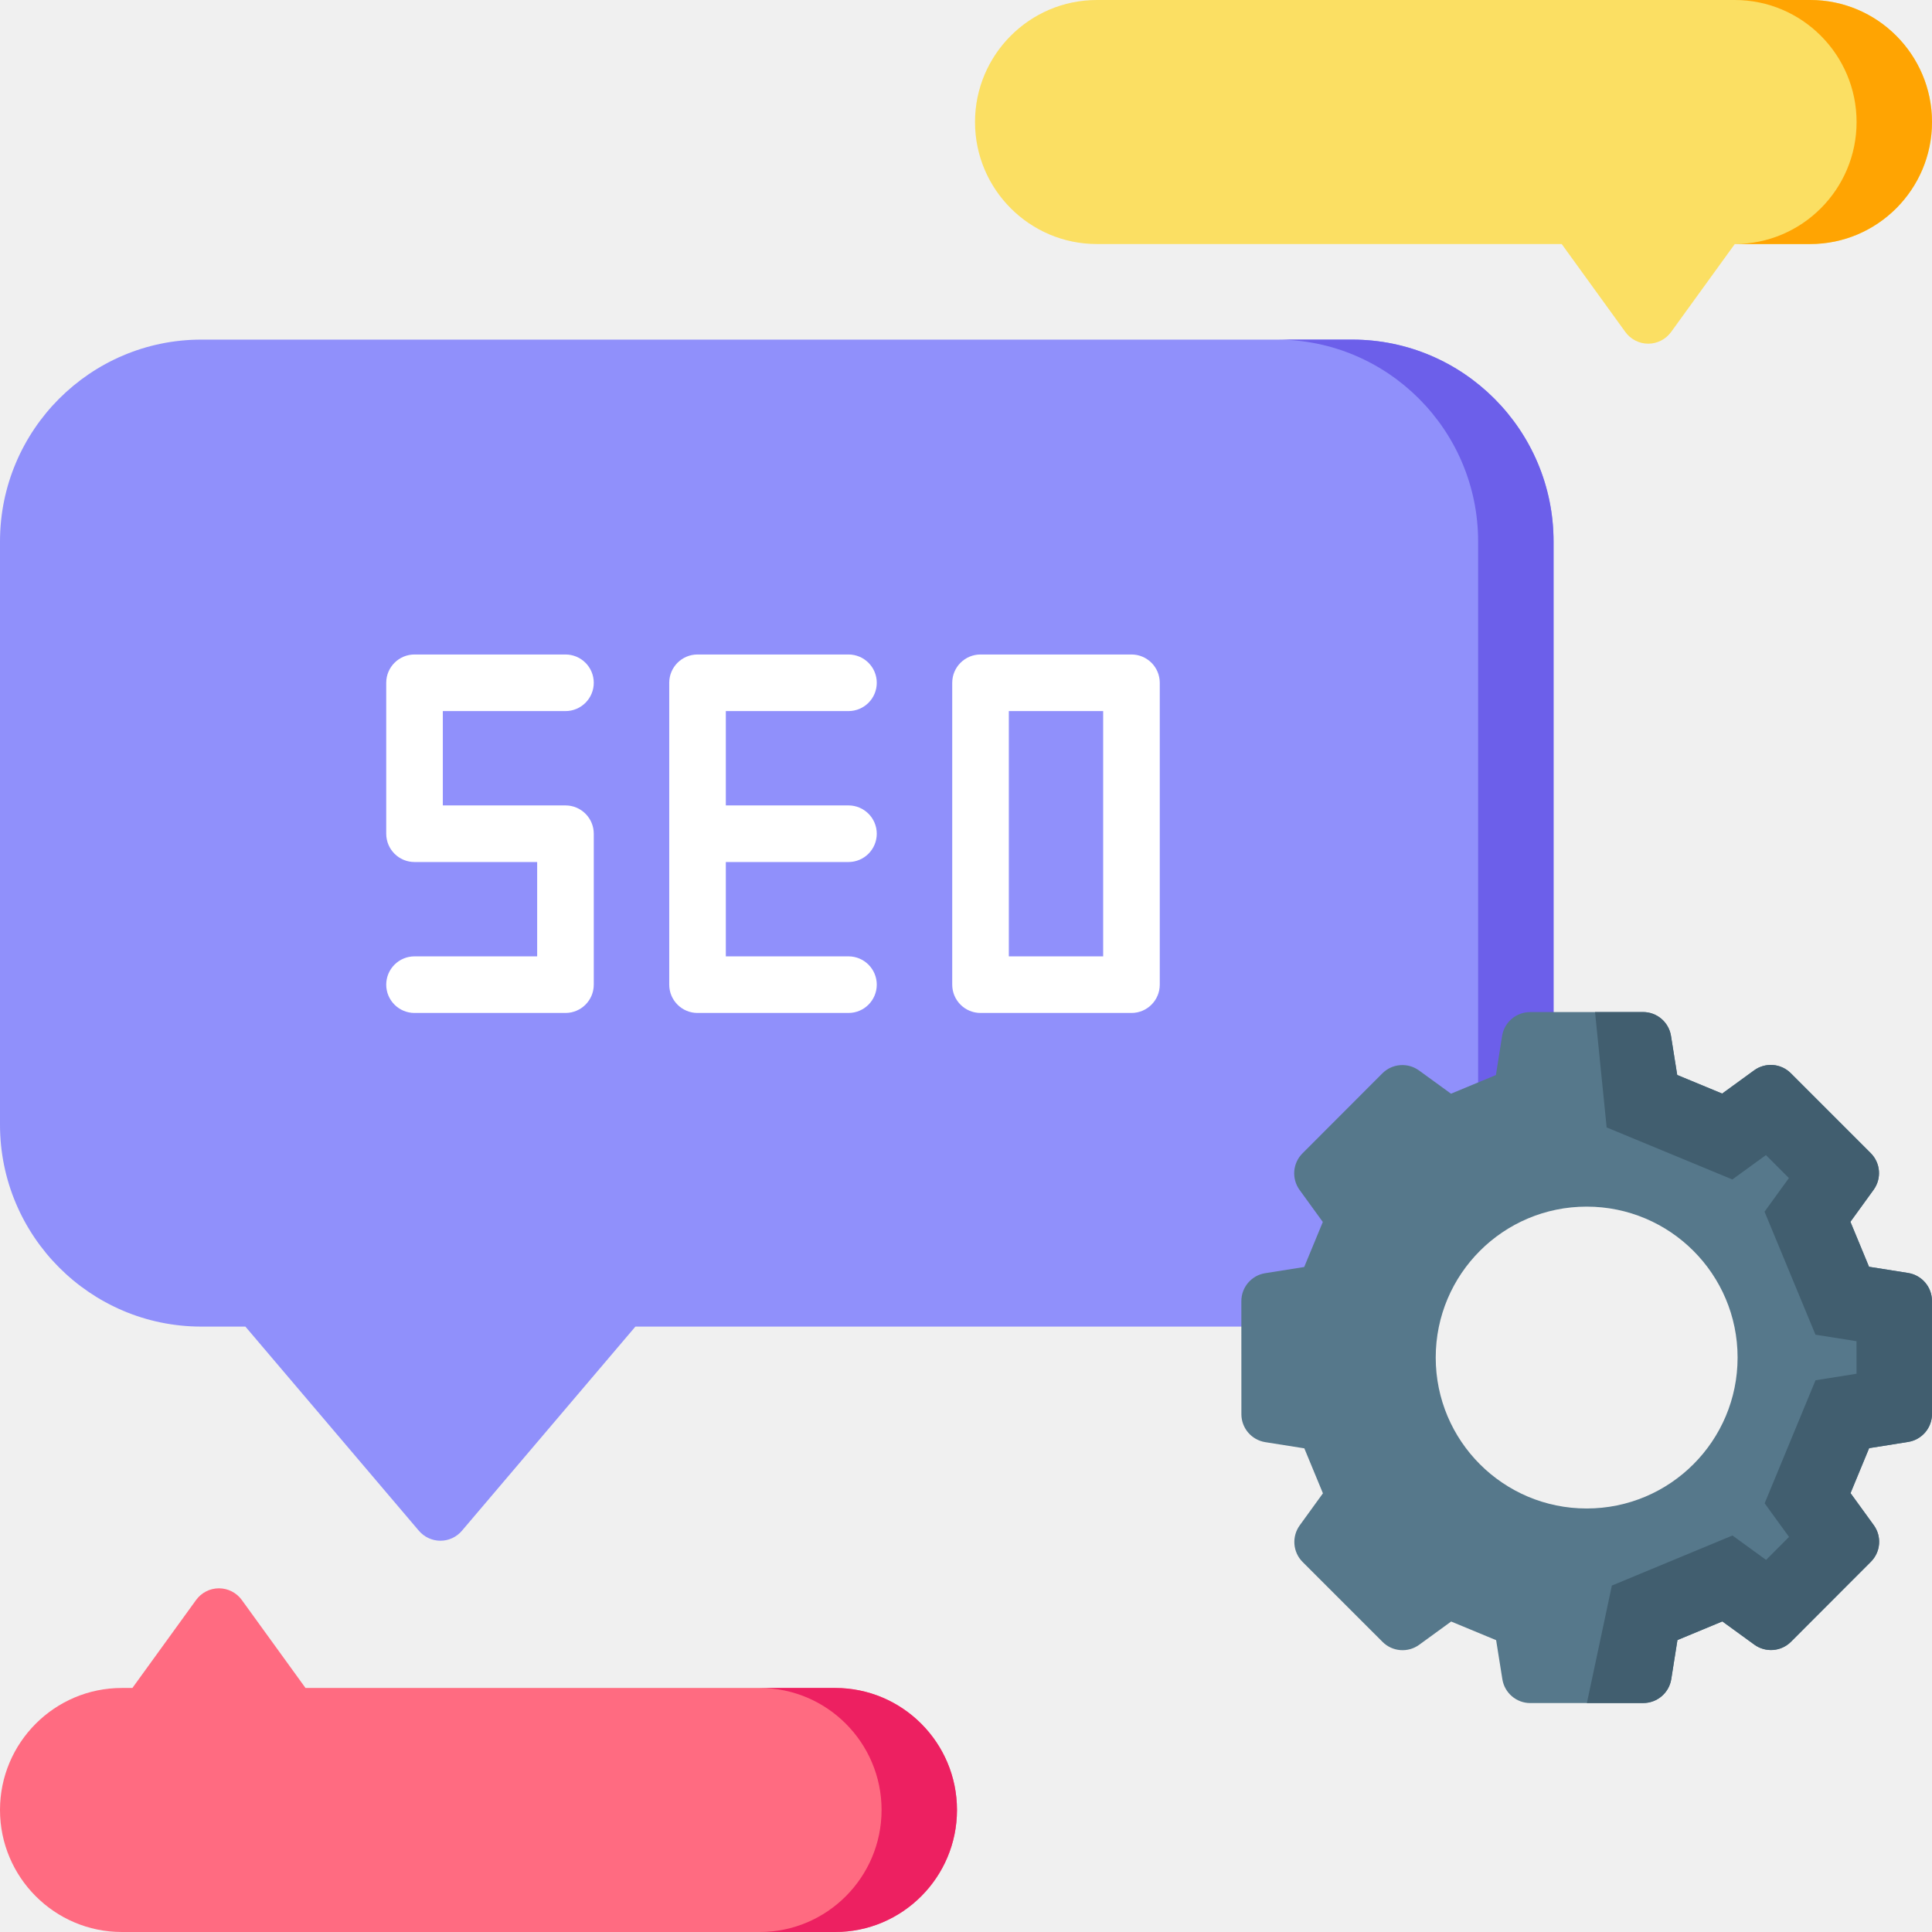
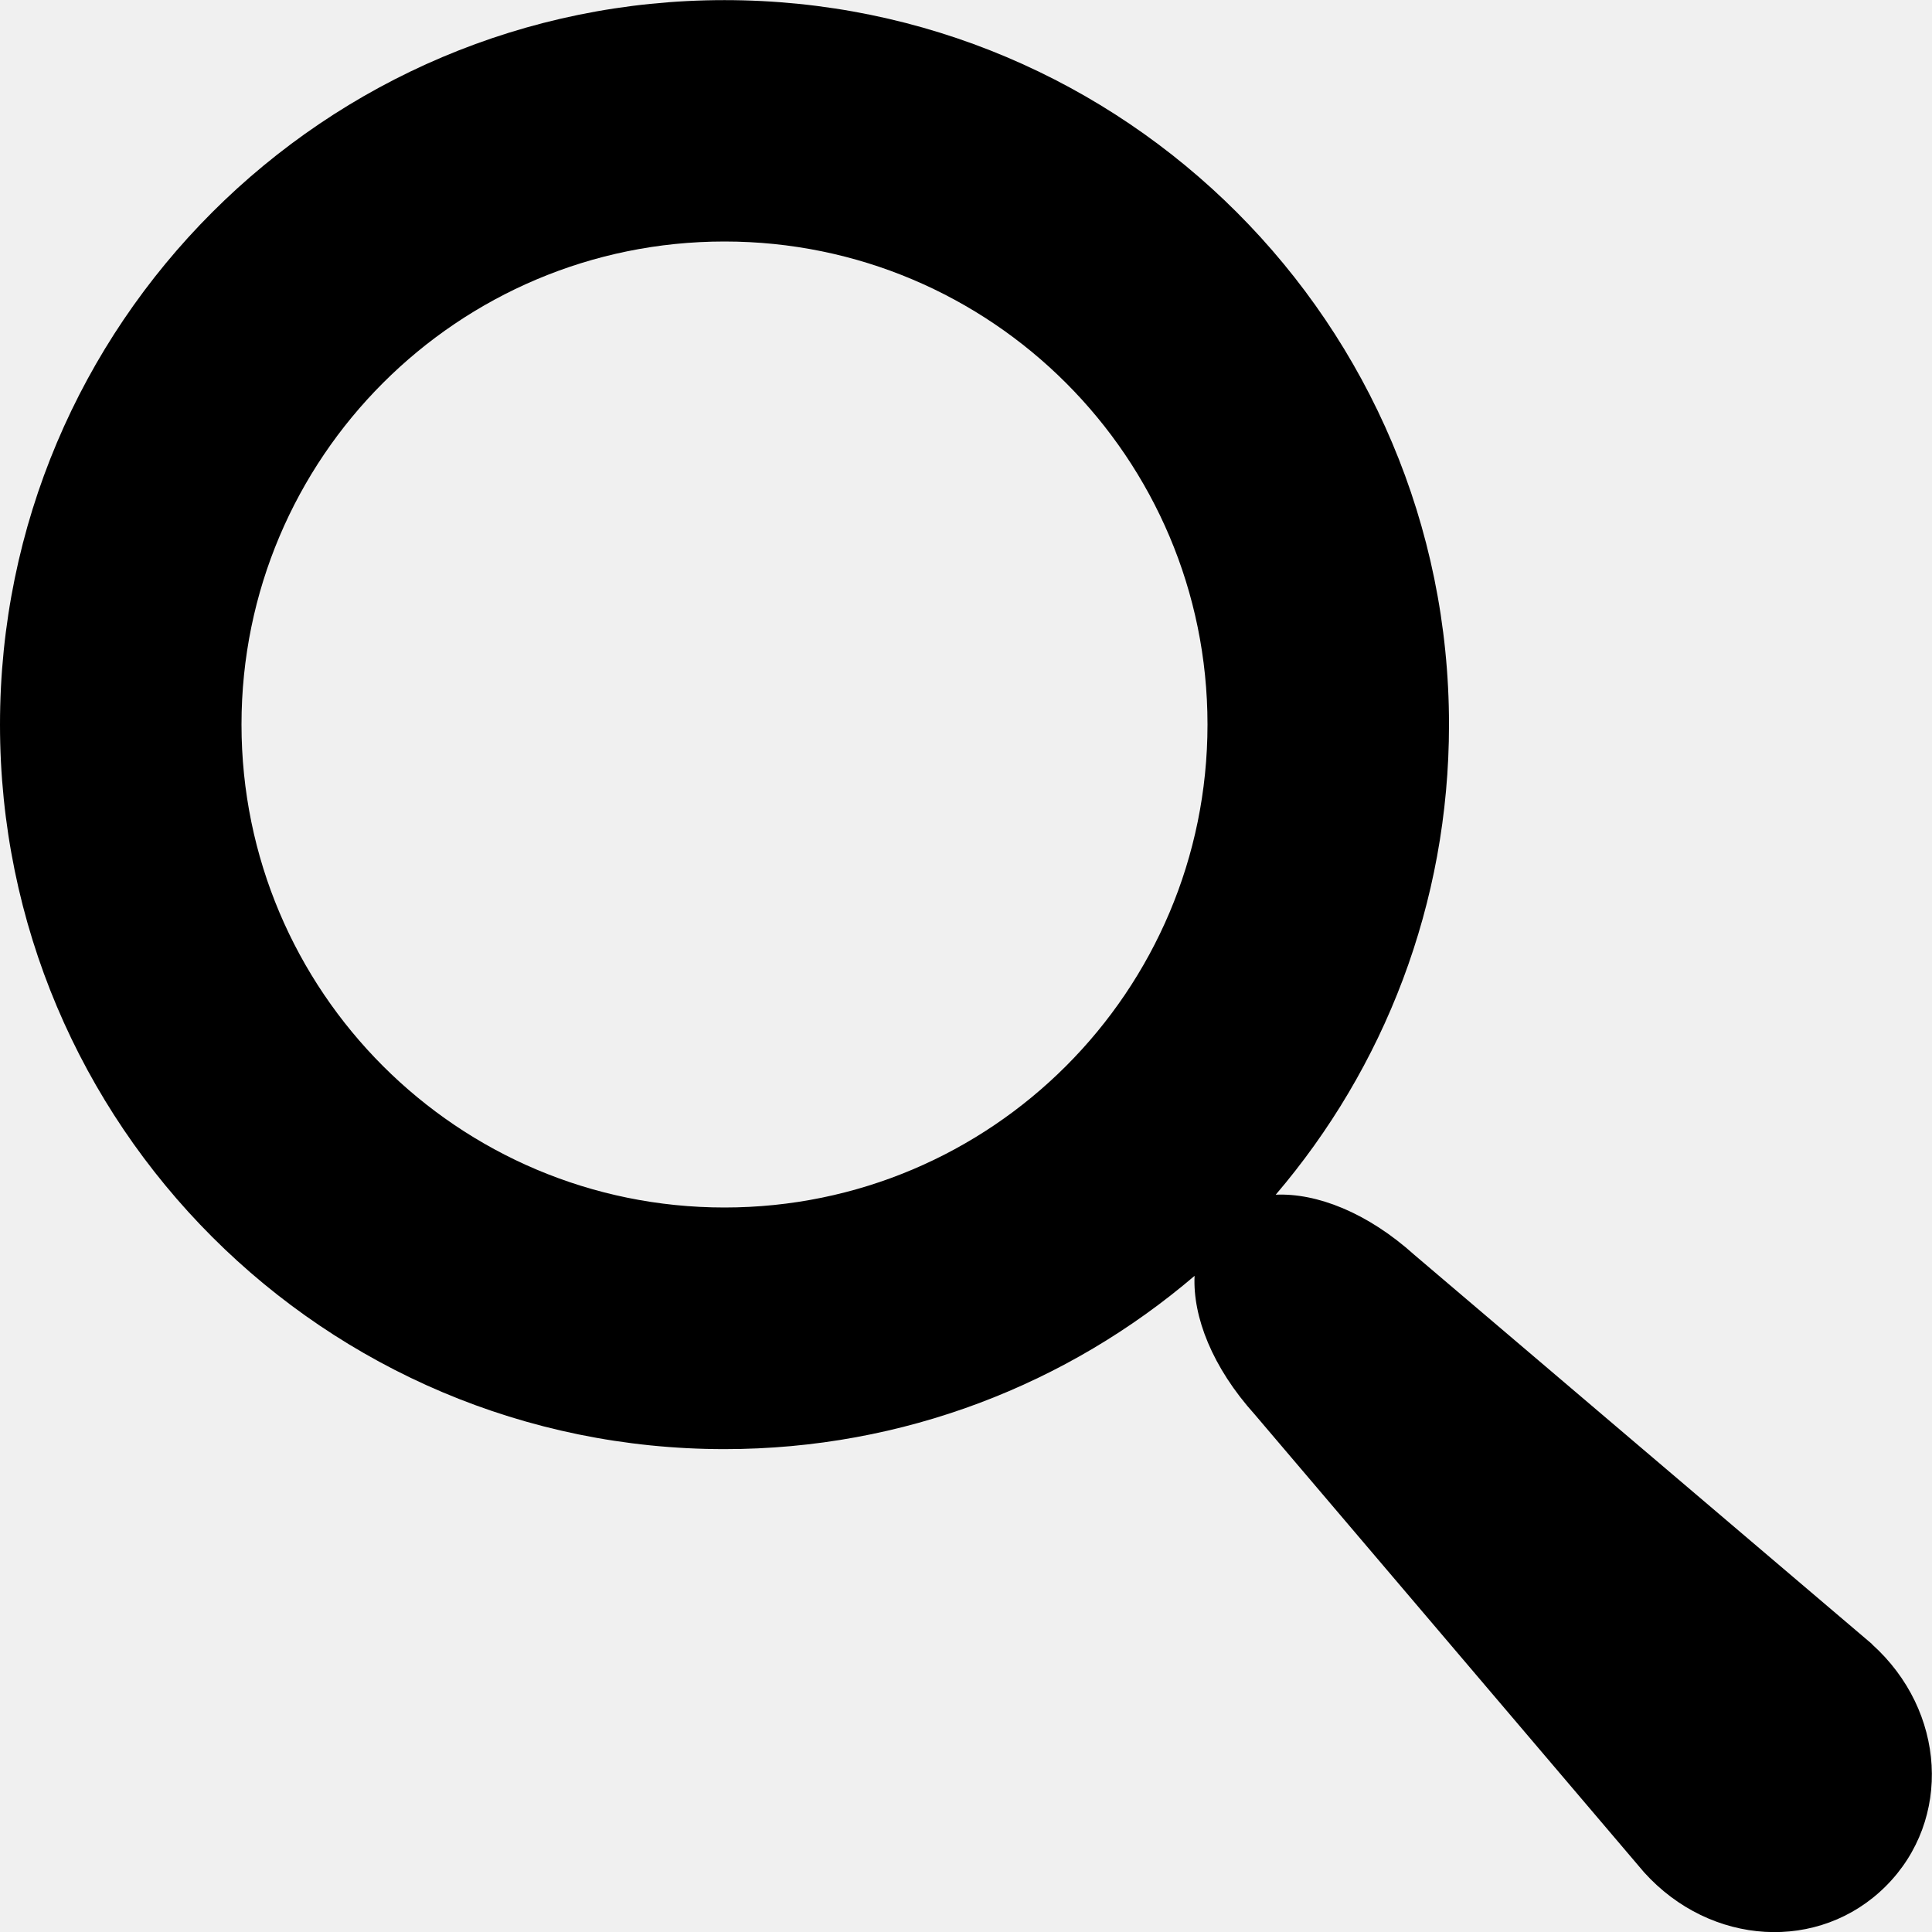
- <svg xmlns="http://www.w3.org/2000/svg" id="Layer_1" enable-background="new 0 0 512.002 512.002" height="512" viewBox="0 0 512.002 512.002" width="512">
-   <g>
-     <g>
-       <g>
-         <g>
-           <path d="m411.71 143.501v154.56c0 3.46-.33 6.84-.96 10.12-8.72 1.64-16.67 5.44-23.29 10.82-6.67 5.42-11.99 12.44-15.36 20.48-1.47 3.5-2.57 7.2-3.25 11.04-3.39.68-6.89 1.04-10.48 1.04h-189.98l-45.97 54.1c-1.42 1.68-3.5 2.65-5.7 2.65s-4.29-.97-5.72-2.65l-45.97-54.1h-11.68c-29.42 0-53.35-24-53.35-53.5v-154.56c0-29.5 23.93-53.5 53.35-53.5h305.02c29.41 0 53.34 24 53.34 53.5z" fill="#9090fb" />
-           <g fill="#6c5fea">
-             <path d="m338.38 351.561c12.78 0 24.52-4.53 33.72-12.08-1.47 3.5-2.57 7.2-3.25 11.04-3.39.68-6.89 1.04-10.48 1.04z" />
-             <path d="m411.71 143.501v154.56c0 3.46-.33 6.84-.96 10.12-8.72 1.64-16.67 5.44-23.29 10.82 2.74-6.43 4.26-13.51 4.26-20.94v-154.56c0-29.5-23.93-53.5-53.34-53.5h19.99c29.41 0 53.34 24 53.34 53.5z" />
-           </g>
-         </g>
-         <path d="m253.612 479.661c0 17.83-14.48 32.34-32.277 32.34h-189.058c-17.797 0-32.277-14.51-32.277-32.34s14.48-32.33 32.277-32.33h2.808l16.868-23.3c1.409-1.95 3.667-3.11 6.066-3.11 2.408 0 4.667 1.16 6.076 3.11l16.868 23.3h140.371c17.798 0 32.278 14.5 32.278 32.33z" fill="#ff6b81" />
-         <path d="m512 32.341c0 17.83-14.48 32.33-32.277 32.33h-19.986l-16.868 23.3c-1.409 1.95-3.667 3.11-6.066 3.11-2.408 0-4.667-1.16-6.076-3.11l-16.858-23.3h-123.203c-17.797 0-32.277-14.5-32.277-32.33s14.48-32.34 32.277-32.34h189.057c17.797 0 32.277 14.51 32.277 32.34z" fill="#fbdf63" />
-         <path d="m512 32.341c0 17.83-14.48 32.33-32.277 32.33h-19.986c17.797 0 32.277-14.5 32.277-32.33s-14.48-32.34-32.277-32.34h19.986c17.797 0 32.277 14.51 32.277 32.34z" fill="#ffa402" />
-         <path d="m253.612 479.661c0 17.83-14.48 32.34-32.277 32.34h-19.986c17.797 0 32.277-14.51 32.277-32.34s-14.48-32.33-32.277-32.33h19.986c17.797 0 32.277 14.5 32.277 32.33z" fill="#ed2061" />
-       </g>
-     </g>
-     <g fill="#fff">
-       <path d="m149.854 188.446c4.142 0 7.5-3.357 7.5-7.5s-3.358-7.5-7.5-7.5h-39.999c-4.142 0-7.5 3.357-7.5 7.5v40c0 4.143 3.358 7.5 7.5 7.5h32.499v25h-32.499c-4.142 0-7.5 3.357-7.5 7.5s3.358 7.5 7.5 7.5h39.999c4.142 0 7.5-3.357 7.5-7.5v-40c0-4.143-3.358-7.5-7.5-7.5h-32.499v-25z" />
-       <path d="m224.853 188.446c4.142 0 7.5-3.357 7.5-7.5s-3.358-7.5-7.5-7.5h-39.999c-4.142 0-7.5 3.357-7.5 7.5v80c0 4.143 3.358 7.5 7.5 7.5h39.999c4.142 0 7.5-3.357 7.5-7.5s-3.358-7.5-7.5-7.5h-32.499v-25h32.499c4.142 0 7.5-3.357 7.5-7.5s-3.358-7.5-7.5-7.5h-32.499v-25z" />
-       <path d="m299.851 173.446h-39.999c-4.142 0-7.5 3.357-7.5 7.5v80c0 4.143 3.358 7.5 7.5 7.5h39.999c4.142 0 7.5-3.357 7.5-7.5v-80c0-4.143-3.358-7.5-7.5-7.5zm-7.5 80h-24.999v-65h24.999z" />
-     </g>
-     <g>
-       <path d="m511.992 344.749c0-3.68-2.69-6.82-6.33-7.4l-10.35-1.64-4.93-11.919 6.15-8.49c2.16-2.99 1.84-7.1-.77-9.709l-21.18-21.179c-2.61-2.61-6.73-2.93-9.72-.76l-8.47 6.16-11.91-4.93-1.65-10.359c-.58-3.64-3.72-6.32-7.4-6.32h-12.73l-17.22.01c-3.69.01-6.83 2.69-7.41 6.33l-1.64 10.359-11.9 4.94-8.48-6.16c-2.99-2.16-7.1-1.84-9.71.77l-21.17 21.199c-2.61 2.61-2.93 6.72-.76 9.709l6.15 8.48-4.93 11.929-10.34 1.64c-3.64.58-6.32 3.72-6.32 7.41l.01 29.968c0 3.68 2.69 6.82 6.33 7.4l10.35 1.64 4.93 11.919-6.15 8.489c-2.16 2.99-1.84 7.1.77 9.709l21.18 21.179c2.61 2.61 6.73 2.93 9.71.76l8.47-6.16 11.92 4.94 1.65 10.349c.58 3.64 3.72 6.32 7.4 6.32h.01l14.99-.01h14.95c3.69-.01 6.83-2.69 7.41-6.33l1.64-10.359 11.9-4.94 8.48 6.16c2.99 2.16 7.11 1.84 9.71-.77l21.17-21.199c2.61-2.61 2.93-6.72.76-9.709l-6.15-8.479 4.93-11.919 10.34-1.65c3.64-.58 6.32-3.72 6.32-7.41zm-91.51 55.017c-22.09 0-40-17.909-40-39.998s17.91-39.998 40-39.998c22.1 0 40 17.909 40 39.998s-17.9 39.998-40 39.998z" fill="#56788b" />
-       <path d="m512.002 374.717c0 3.69-2.68 6.83-6.32 7.41l-10.34 1.65-4.93 11.919 6.15 8.48c2.17 2.99 1.85 7.1-.76 9.709l-21.17 21.199c-2.6 2.61-6.72 2.93-9.71.77l-8.48-6.16-11.9 4.94-1.64 10.359c-.58 3.64-3.72 6.32-7.41 6.33h-14.95l6.62-31.128 31.96-13.269 8.91 6.47 6.08-6.1-6.46-8.9 13.48-32.608 10.87-1.73-.01-8.629-10.87-1.72-13.5-32.598 6.46-8.91-6.09-6.09-8.9 6.46-33.31-13.789-3.08-30.578h12.73c3.68 0 6.82 2.68 7.4 6.32l1.65 10.359 11.91 4.93 8.47-6.16c2.99-2.17 7.11-1.85 9.72.76l21.18 21.179c2.61 2.61 2.93 6.72.77 9.709l-6.15 8.49 4.93 11.919 10.35 1.64c3.64.58 6.33 3.72 6.33 7.4z" fill="#415e6f" />
-     </g>
-   </g>
+ <svg xmlns="http://www.w3.org/2000/svg" version="1.1" width="16" height="16" viewBox="0 0 16 16">
+   <path fill="#000000" d="M15.504 13.616l-3.79-3.223c-0.392-0.353-0.811-0.514-1.149-0.499 0.895-1.048 1.435-2.407 1.435-3.893 0-3.314-2.686-6-6-6s-6 2.686-6 6 2.686 6 6 6c1.486 0 2.845-0.54 3.893-1.435-0.016 0.338 0.146 0.757 0.499 1.149l3.223 3.79c0.552 0.613 1.453 0.665 2.003 0.115s0.498-1.452-0.115-2.003zM6 10c-2.209 0-4-1.791-4-4s1.791-4 4-4 4 1.791 4 4-1.791 4-4 4z" />
</svg>
